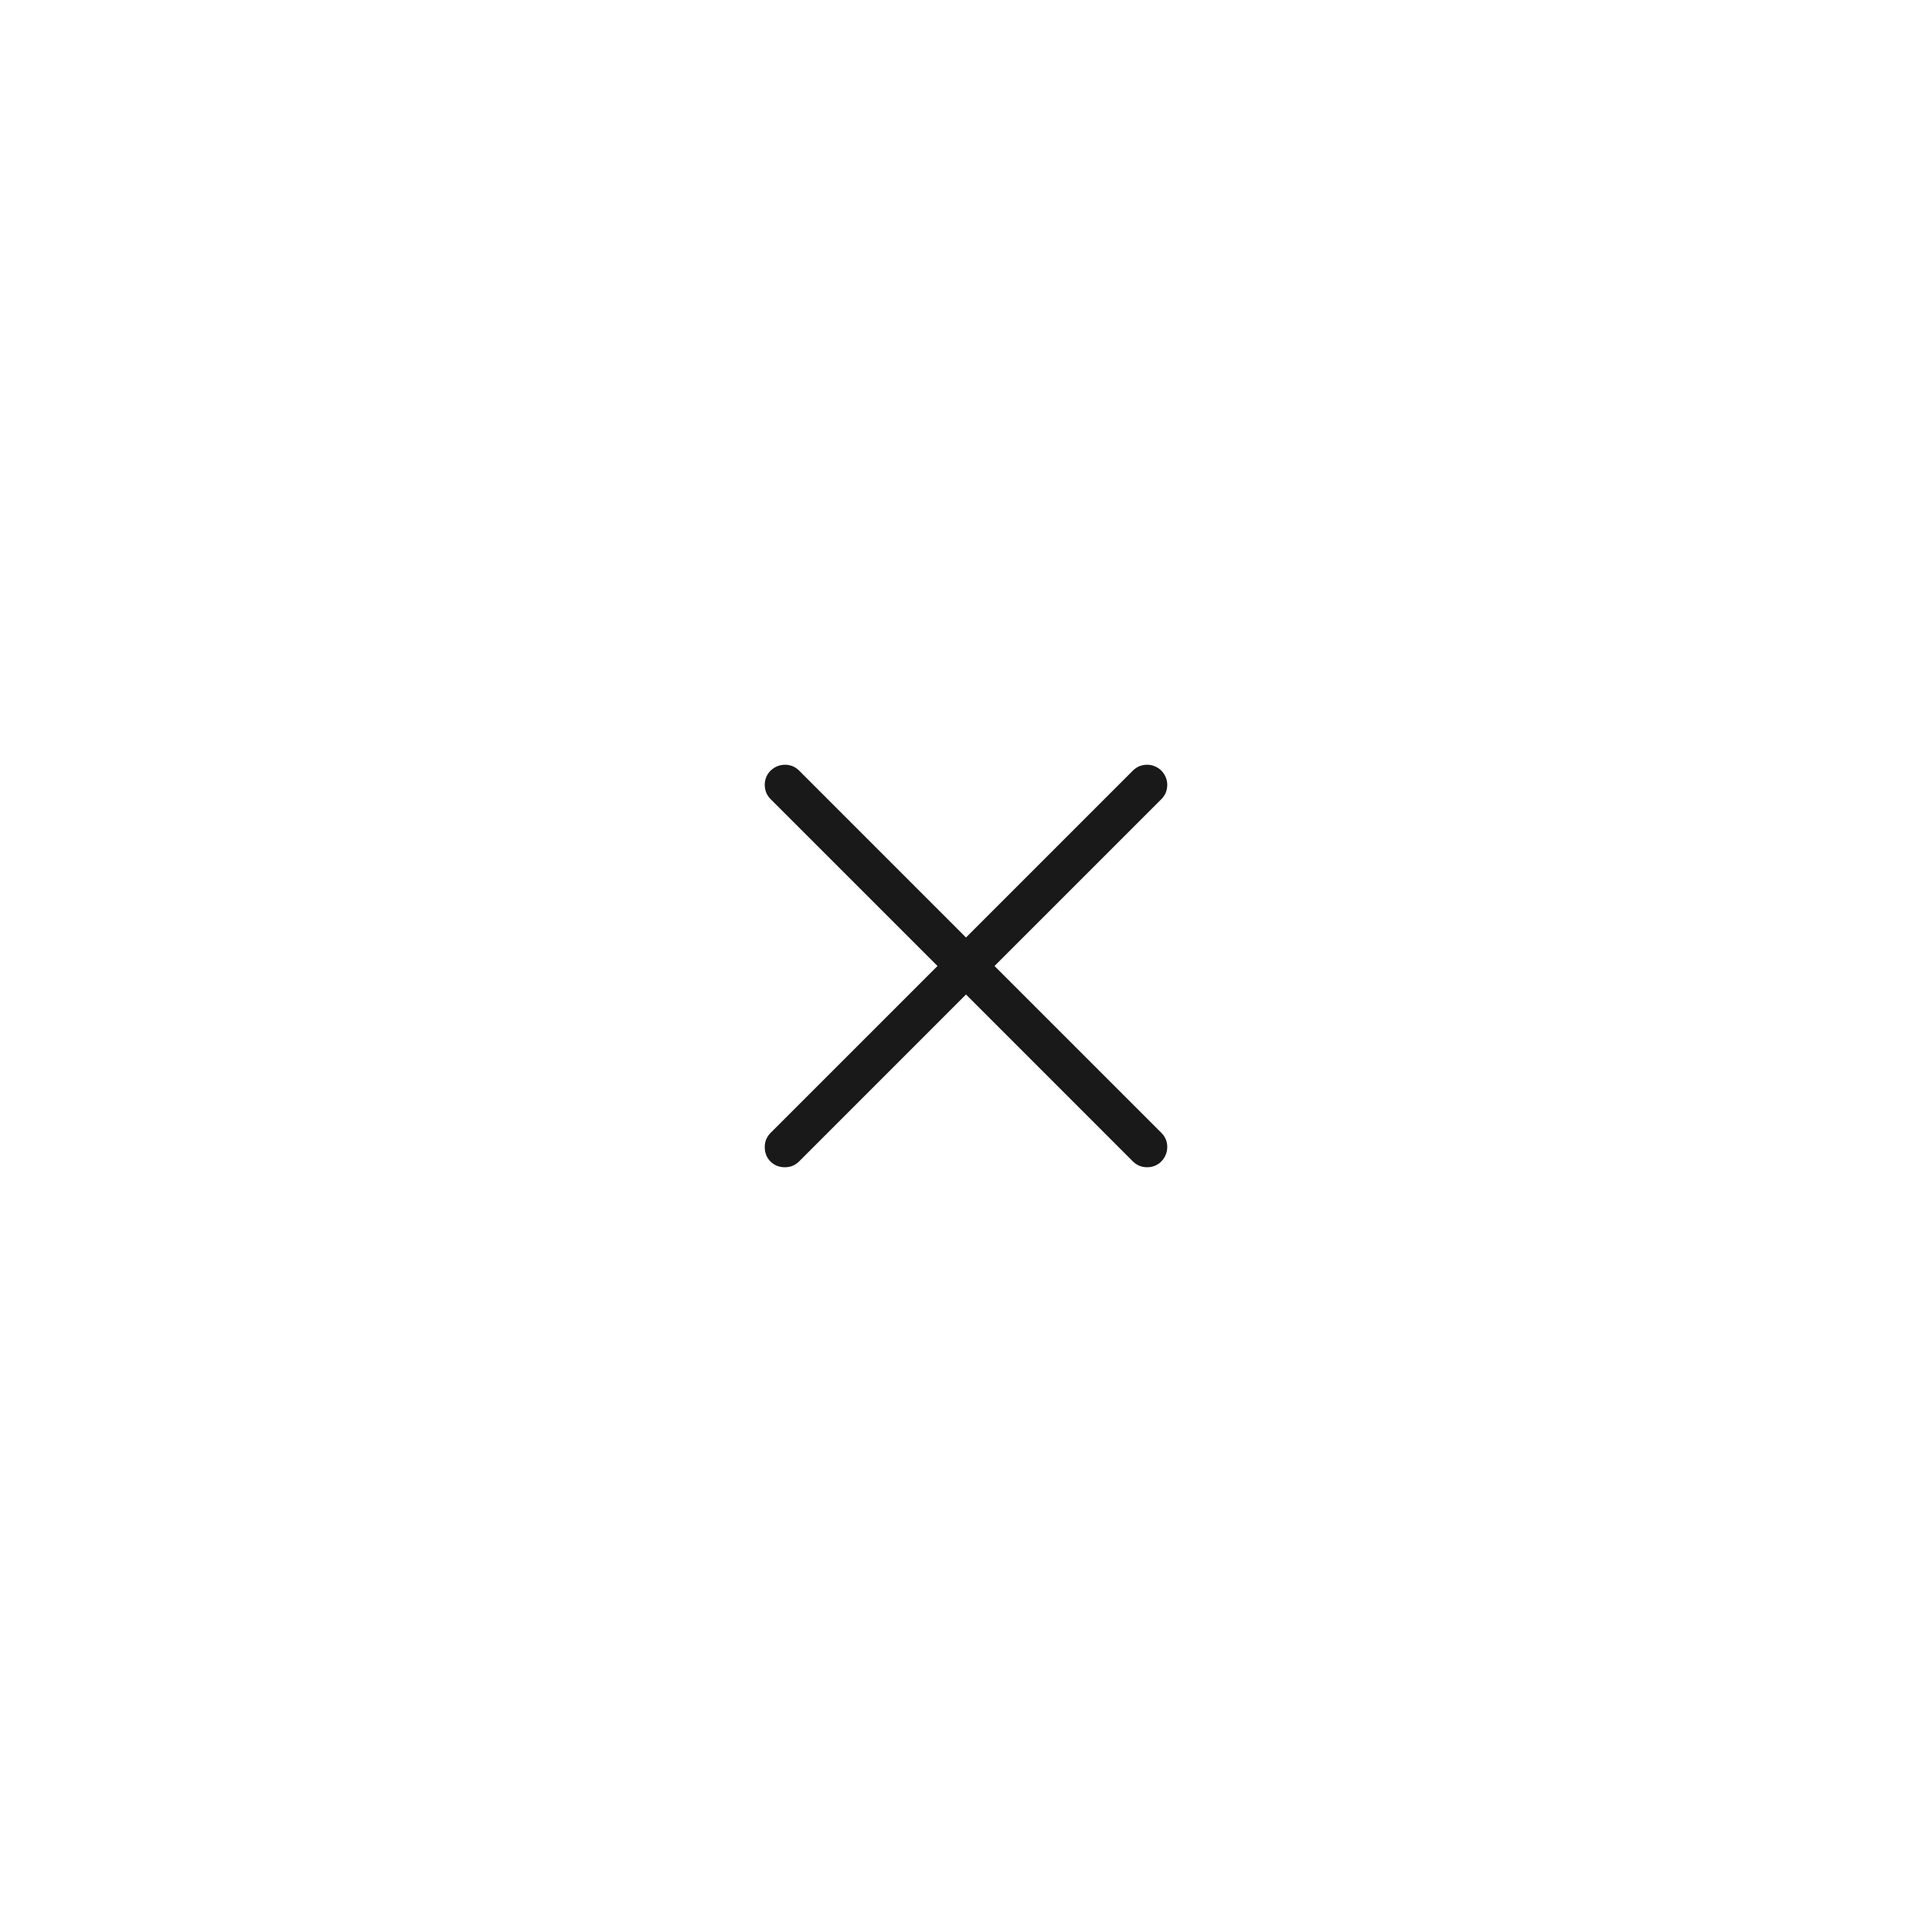
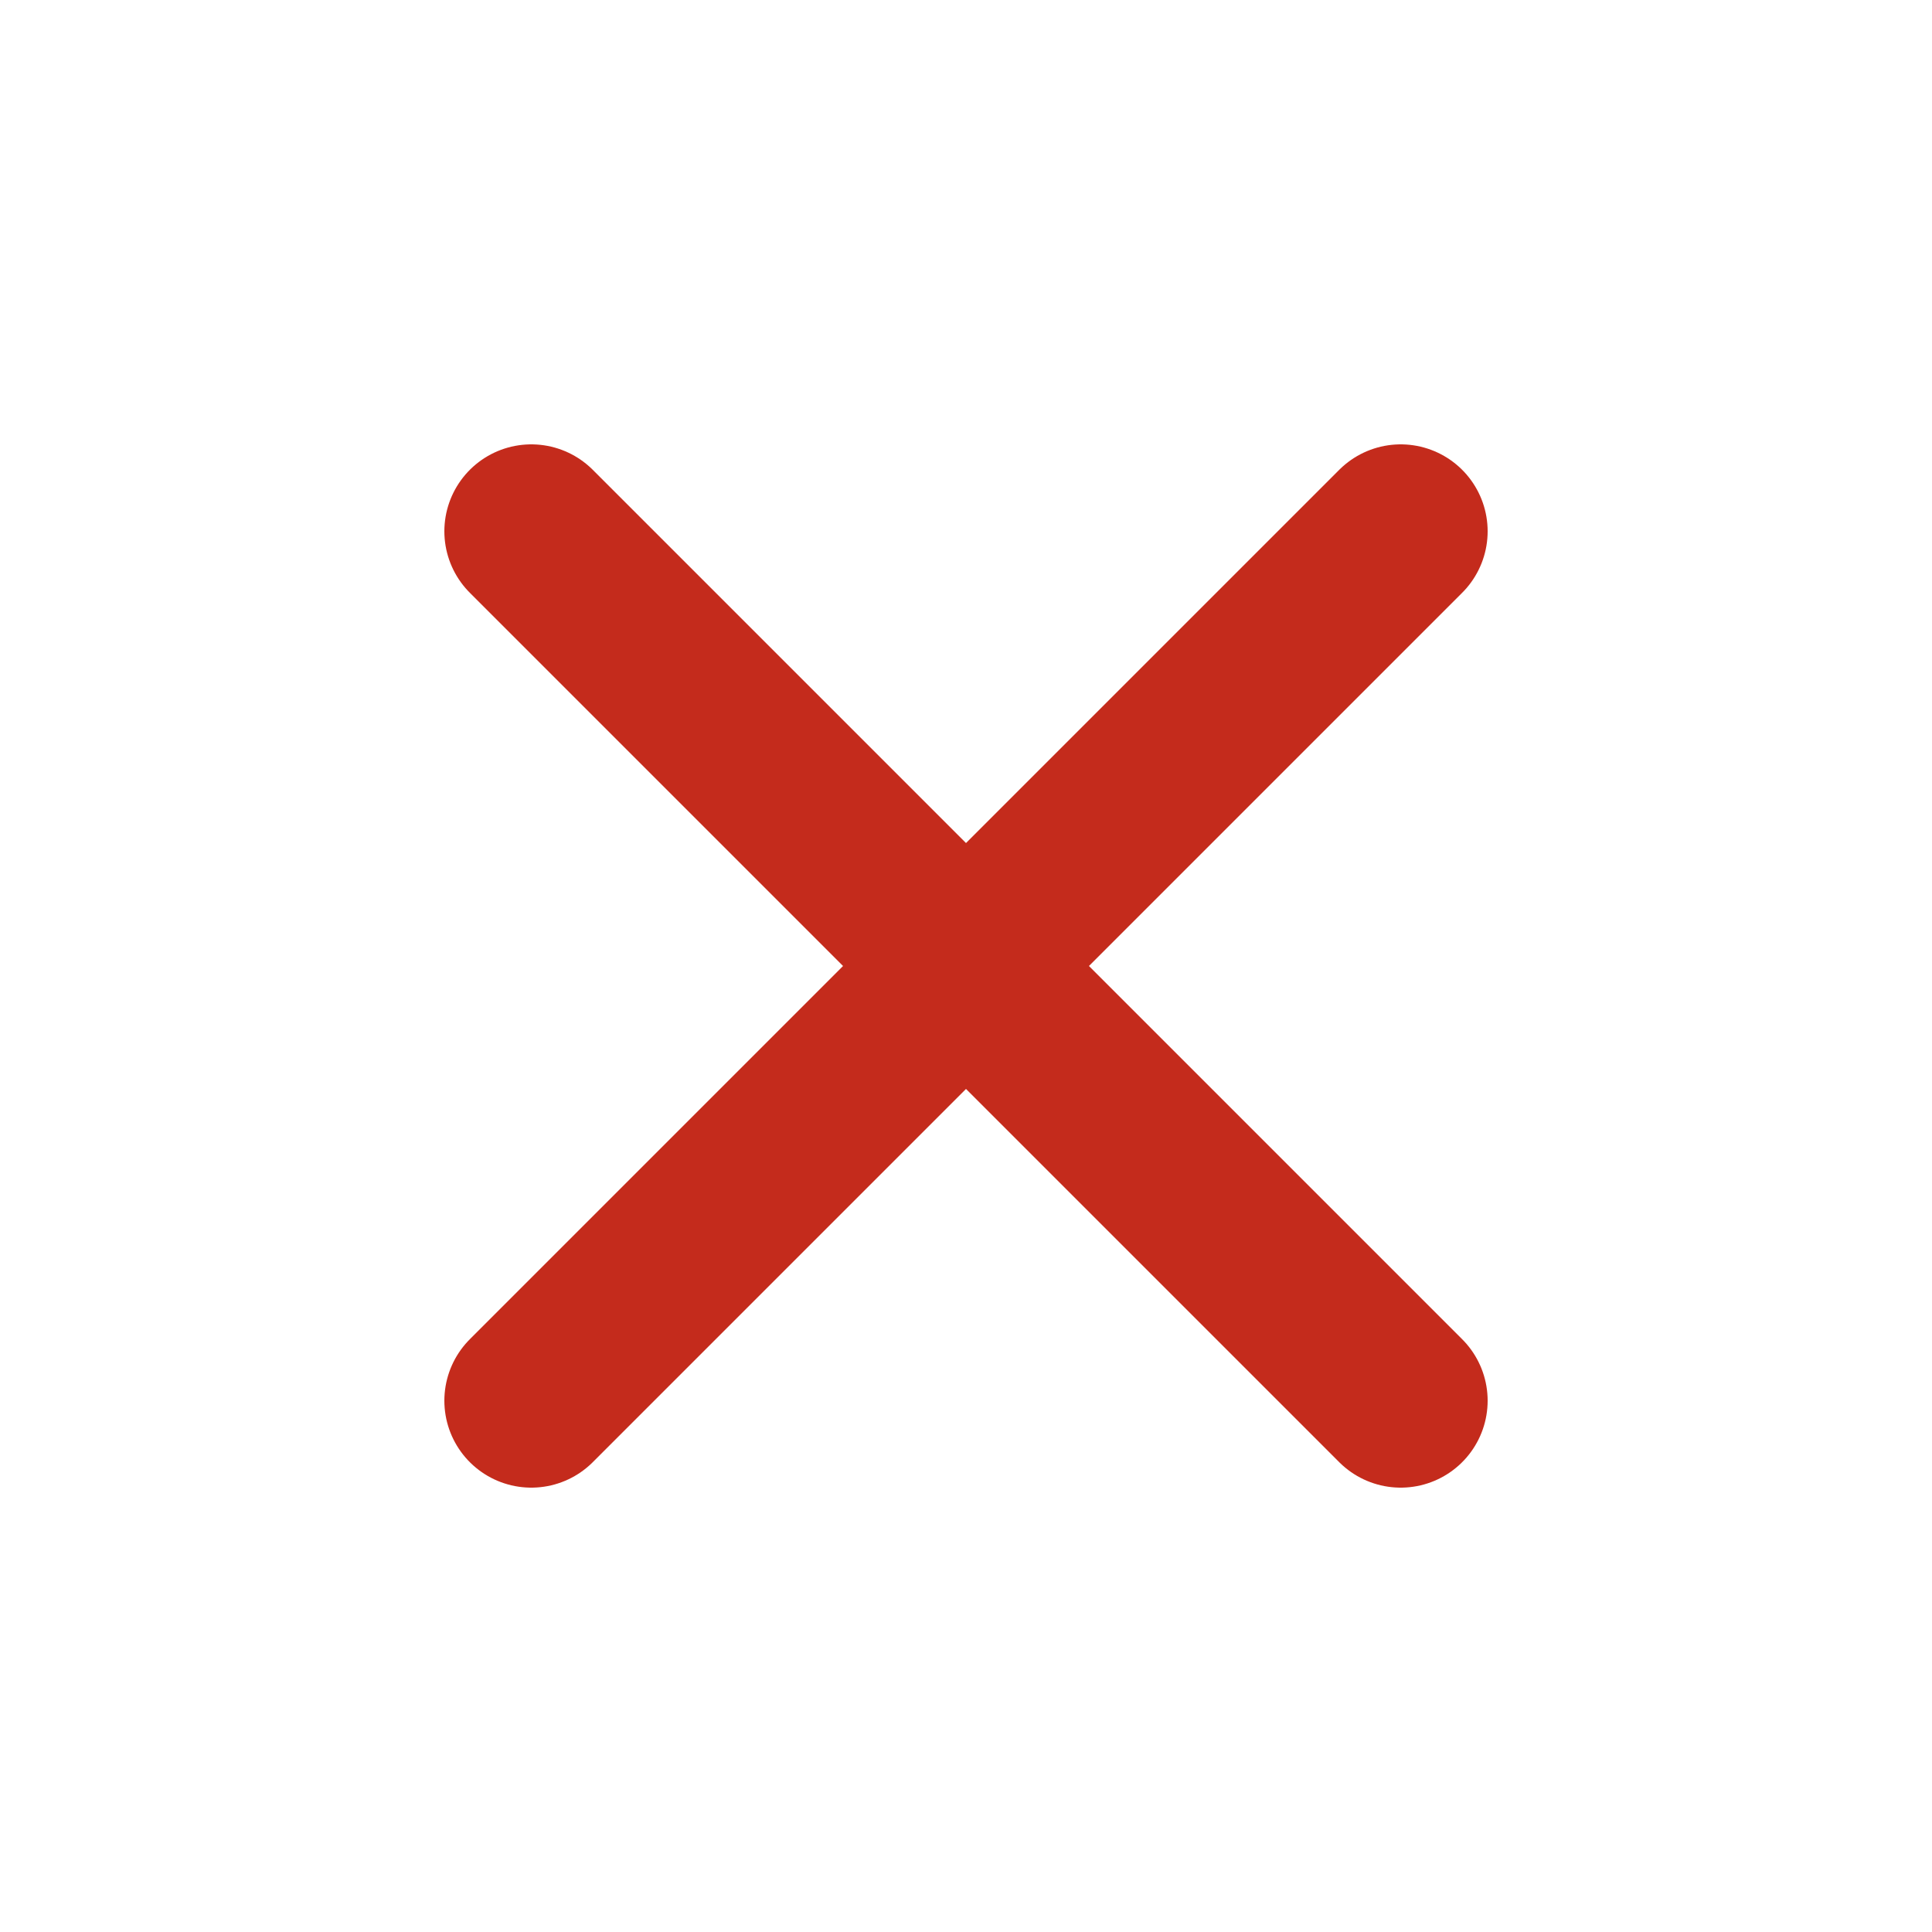
- <svg xmlns="http://www.w3.org/2000/svg" width="48" height="48" viewBox="0 0 48 48" fill="none">
-   <path d="M24 24.708L19.855 28.854C19.757 28.951 19.64 29 19.503 29C19.36 29 19.239 28.953 19.142 28.858C19.047 28.761 19 28.64 19 28.497C19 28.36 19.049 28.243 19.146 28.145L23.292 24L19.146 19.855C19.049 19.757 19 19.638 19 19.498C19 19.43 19.013 19.365 19.039 19.303C19.065 19.241 19.101 19.189 19.146 19.146C19.192 19.101 19.246 19.065 19.308 19.039C19.369 19.013 19.435 19 19.503 19C19.64 19 19.757 19.049 19.855 19.146L24 23.292L28.145 19.146C28.243 19.049 28.362 19 28.502 19C28.57 19 28.634 19.013 28.692 19.039C28.754 19.065 28.808 19.101 28.854 19.146C28.899 19.192 28.935 19.246 28.961 19.308C28.987 19.366 29 19.43 29 19.498C29 19.638 28.951 19.757 28.854 19.855L24.708 24L28.854 28.145C28.951 28.243 29 28.36 29 28.497C29 28.565 28.987 28.631 28.961 28.692C28.935 28.754 28.899 28.808 28.854 28.854C28.811 28.899 28.759 28.935 28.697 28.961C28.635 28.987 28.57 29 28.502 29C28.362 29 28.243 28.951 28.145 28.854L24 24.708Z" fill="black" fill-opacity="0.9" />
+ <svg xmlns="http://www.w3.org/2000/svg" width="20" height="20" viewBox="0 0 20 20" fill="none">
+   <path d="M5.5 5.5L14.5 14.5M14.5 5.5L5.5 14.5" stroke="#C42B1C" stroke-width="1.8" stroke-linecap="round" />
</svg>
